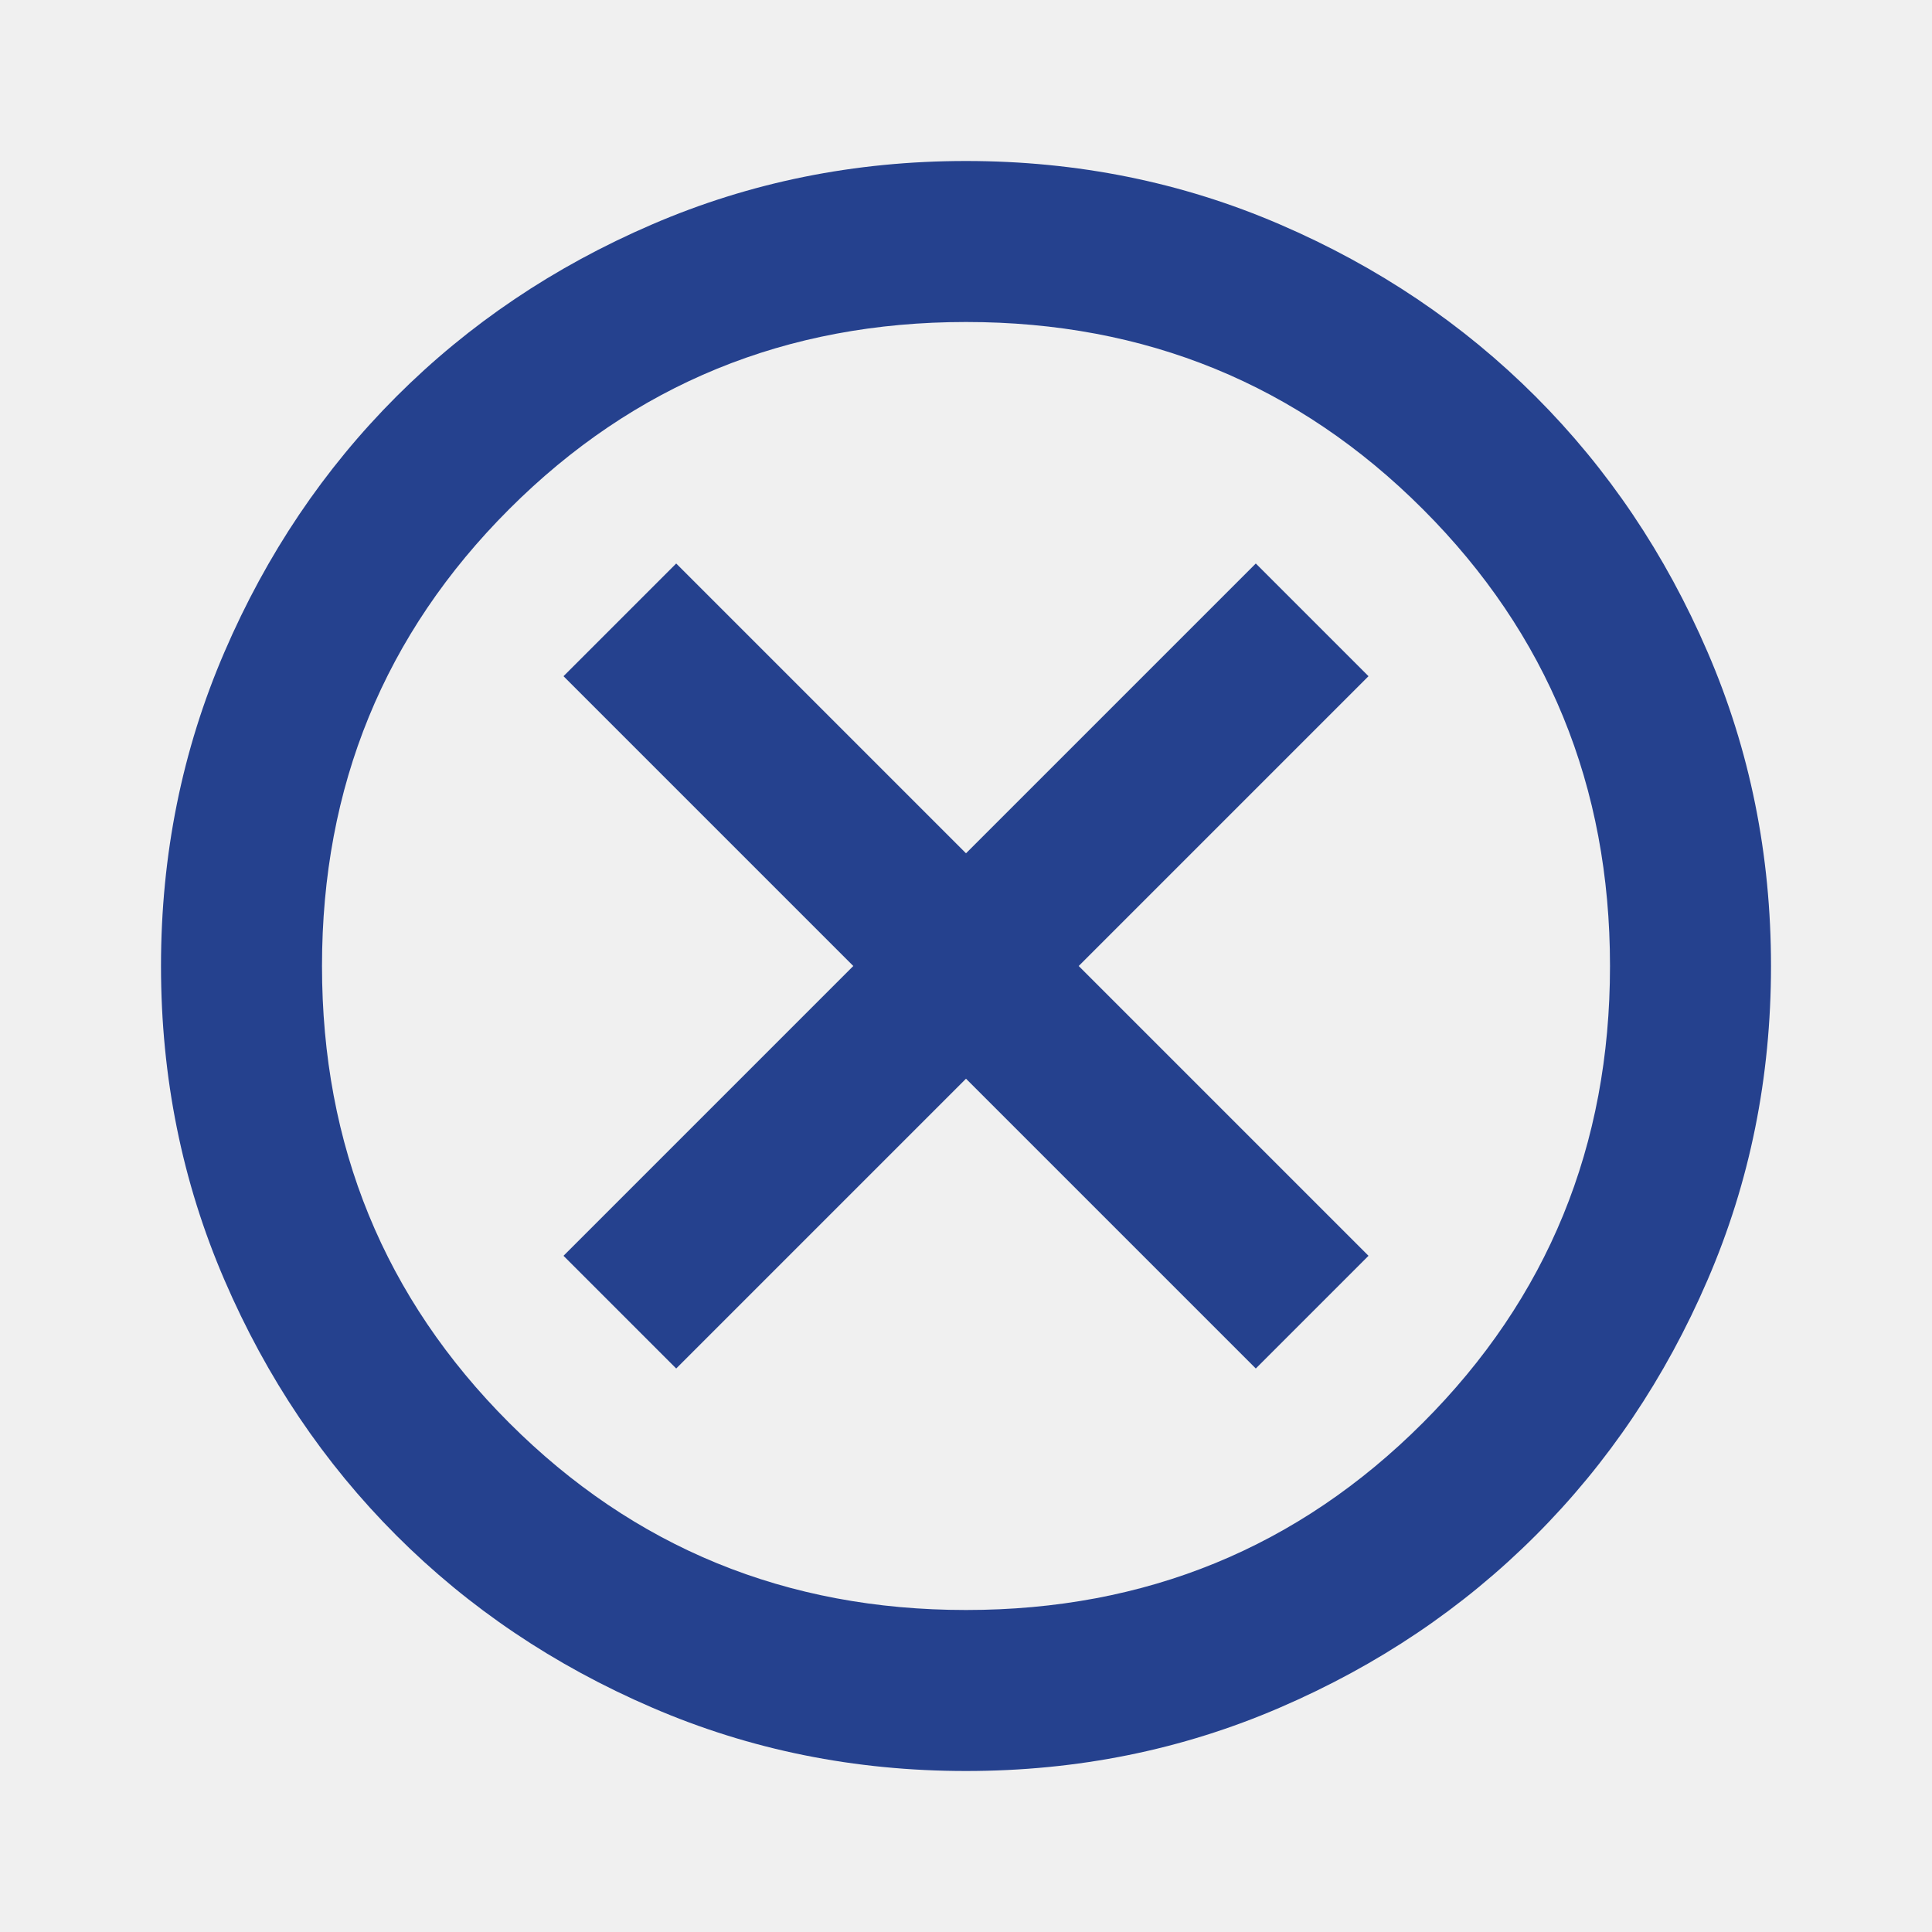
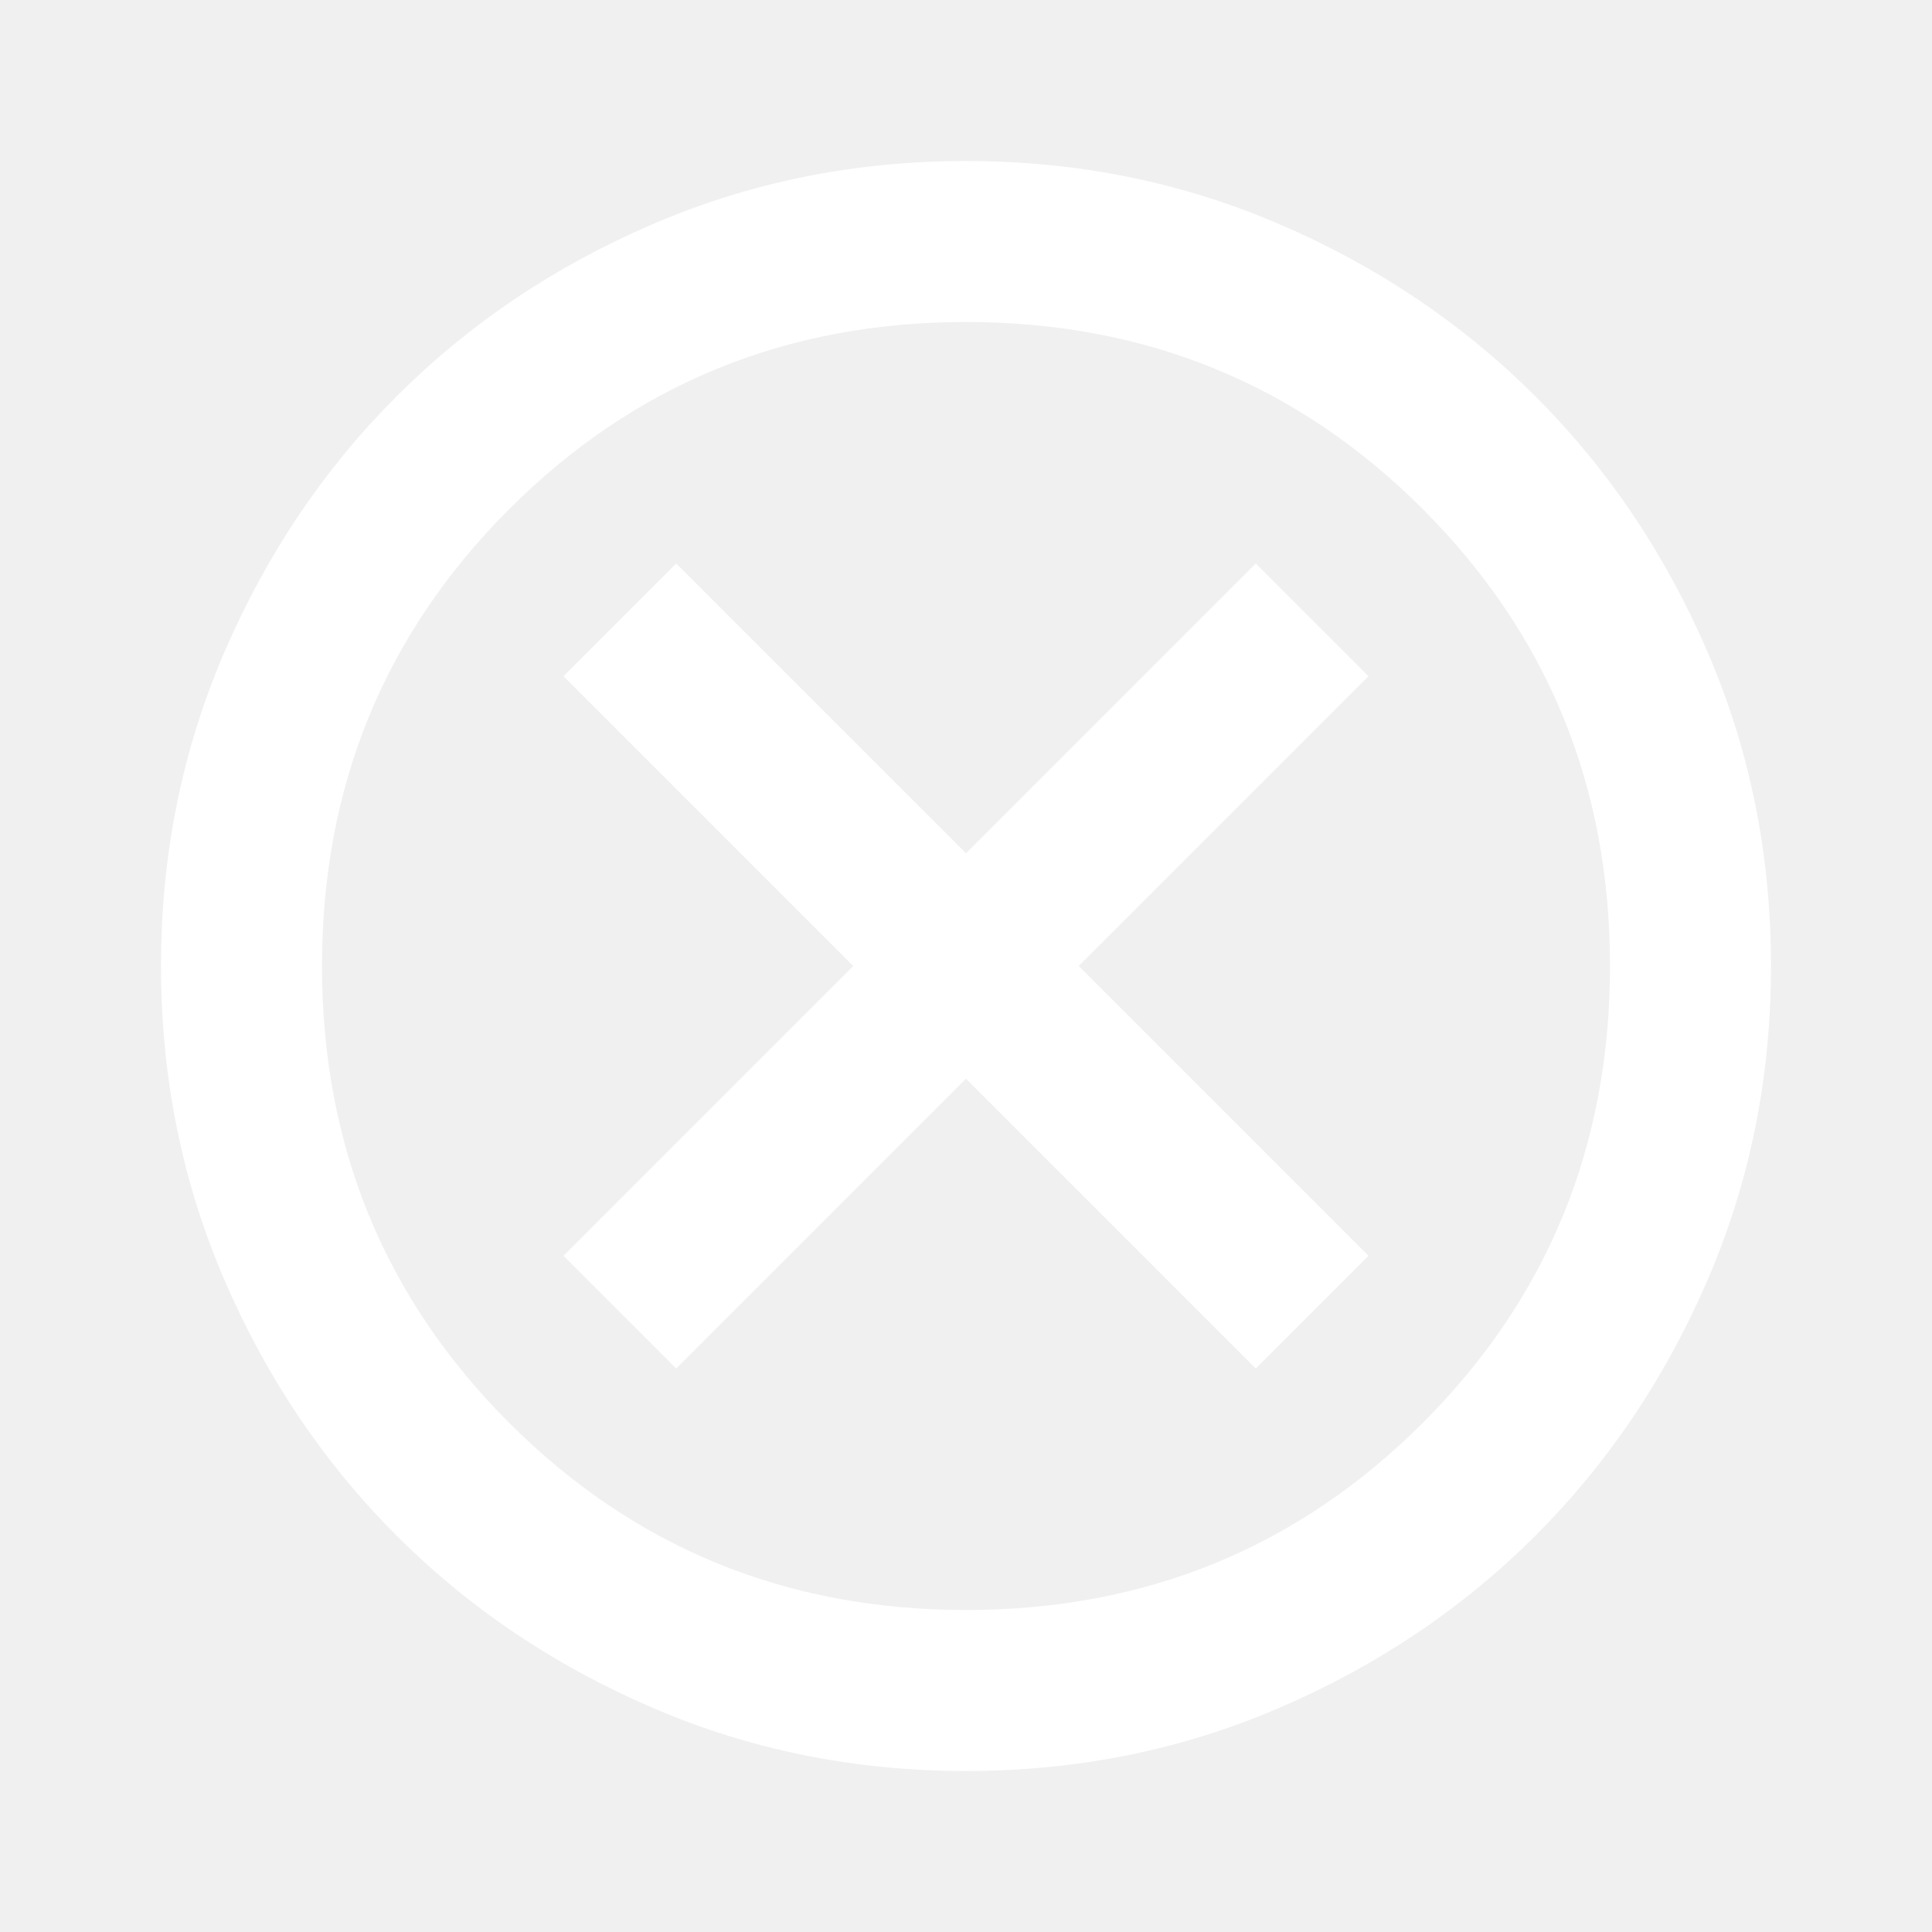
<svg xmlns="http://www.w3.org/2000/svg" width="24" height="24" viewBox="0 0 24 24" fill="none">
-   <path d="M8.4 17L12 13.4L15.6 17L17 15.6L13.4 12L17 8.4L15.6 7L12 10.6L8.4 7L7 8.4L10.6 12L7 15.6L8.4 17ZM12 22C10.617 22 9.317 21.738 8.1 21.212C6.883 20.688 5.825 19.975 4.925 19.075C4.025 18.175 3.312 17.117 2.788 15.9C2.263 14.683 2 13.383 2 12C2 10.617 2.263 9.317 2.788 8.1C3.312 6.883 4.025 5.825 4.925 4.925C5.825 4.025 6.883 3.312 8.1 2.788C9.317 2.263 10.617 2 12 2C13.383 2 14.683 2.263 15.9 2.788C17.117 3.312 18.175 4.025 19.075 4.925C19.975 5.825 20.688 6.883 21.212 8.1C21.738 9.317 22 10.617 22 12C22 13.383 21.738 14.683 21.212 15.9C20.688 17.117 19.975 18.175 19.075 19.075C18.175 19.975 17.117 20.688 15.9 21.212C14.683 21.738 13.383 22 12 22ZM12 20C14.233 20 16.125 19.225 17.675 17.675C19.225 16.125 20 14.233 20 12C20 9.767 19.225 7.875 17.675 6.325C16.125 4.775 14.233 4 12 4C9.767 4 7.875 4.775 6.325 6.325C4.775 7.875 4 9.767 4 12C4 14.233 4.775 16.125 6.325 17.675C7.875 19.225 9.767 20 12 20Z" fill="#25418E" />
+   <path d="M8.4 17L12 13.4L15.6 17L17 15.6L13.4 12L17 8.4L15.6 7L12 10.6L8.4 7L7 8.4L10.6 12L7 15.6L8.4 17ZM12 22C10.617 22 9.317 21.738 8.1 21.212C6.883 20.688 5.825 19.975 4.925 19.075C4.025 18.175 3.312 17.117 2.788 15.9C2.263 14.683 2 13.383 2 12C2 10.617 2.263 9.317 2.788 8.1C3.312 6.883 4.025 5.825 4.925 4.925C5.825 4.025 6.883 3.312 8.1 2.788C9.317 2.263 10.617 2 12 2C13.383 2 14.683 2.263 15.9 2.788C17.117 3.312 18.175 4.025 19.075 4.925C19.975 5.825 20.688 6.883 21.212 8.1C21.738 9.317 22 10.617 22 12C22 13.383 21.738 14.683 21.212 15.9C20.688 17.117 19.975 18.175 19.075 19.075C18.175 19.975 17.117 20.688 15.9 21.212C14.683 21.738 13.383 22 12 22ZM12 20C14.233 20 16.125 19.225 17.675 17.675C19.225 16.125 20 14.233 20 12C20 9.767 19.225 7.875 17.675 6.325C16.125 4.775 14.233 4 12 4C9.767 4 7.875 4.775 6.325 6.325C4.775 7.875 4 9.767 4 12C4 14.233 4.775 16.125 6.325 17.675C7.875 19.225 9.767 20 12 20Z" fill="white" />
</svg>
